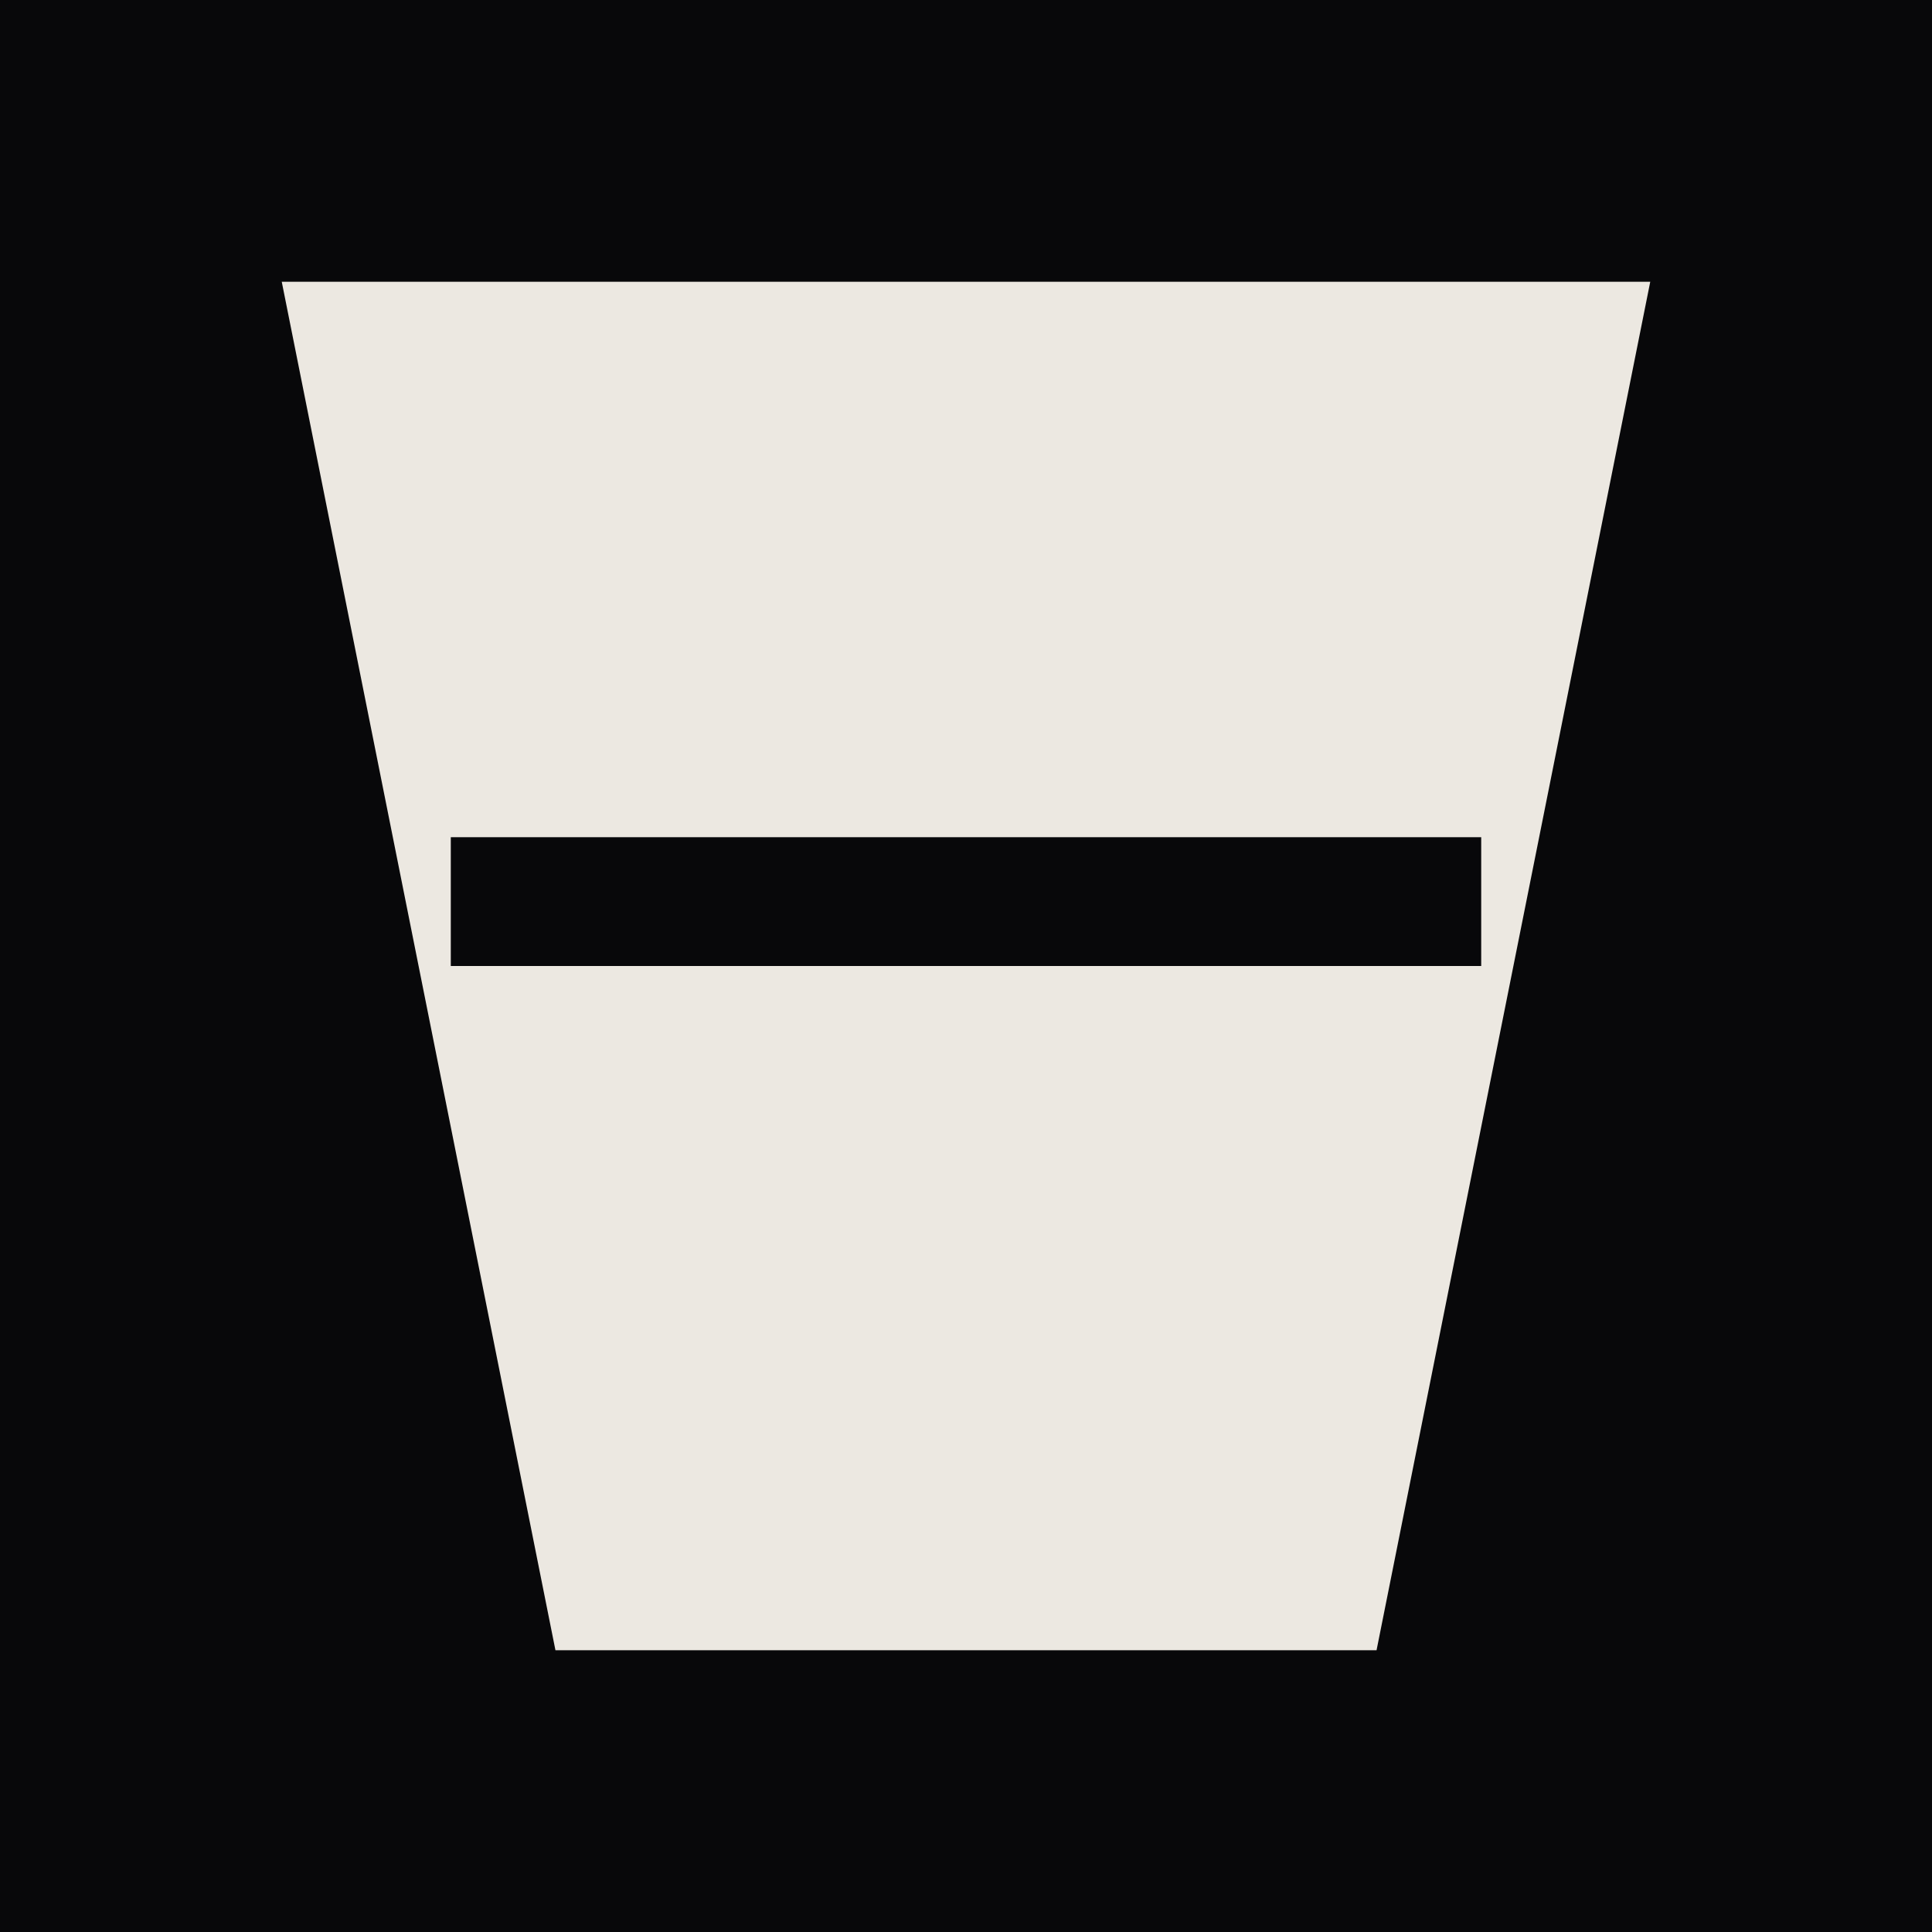
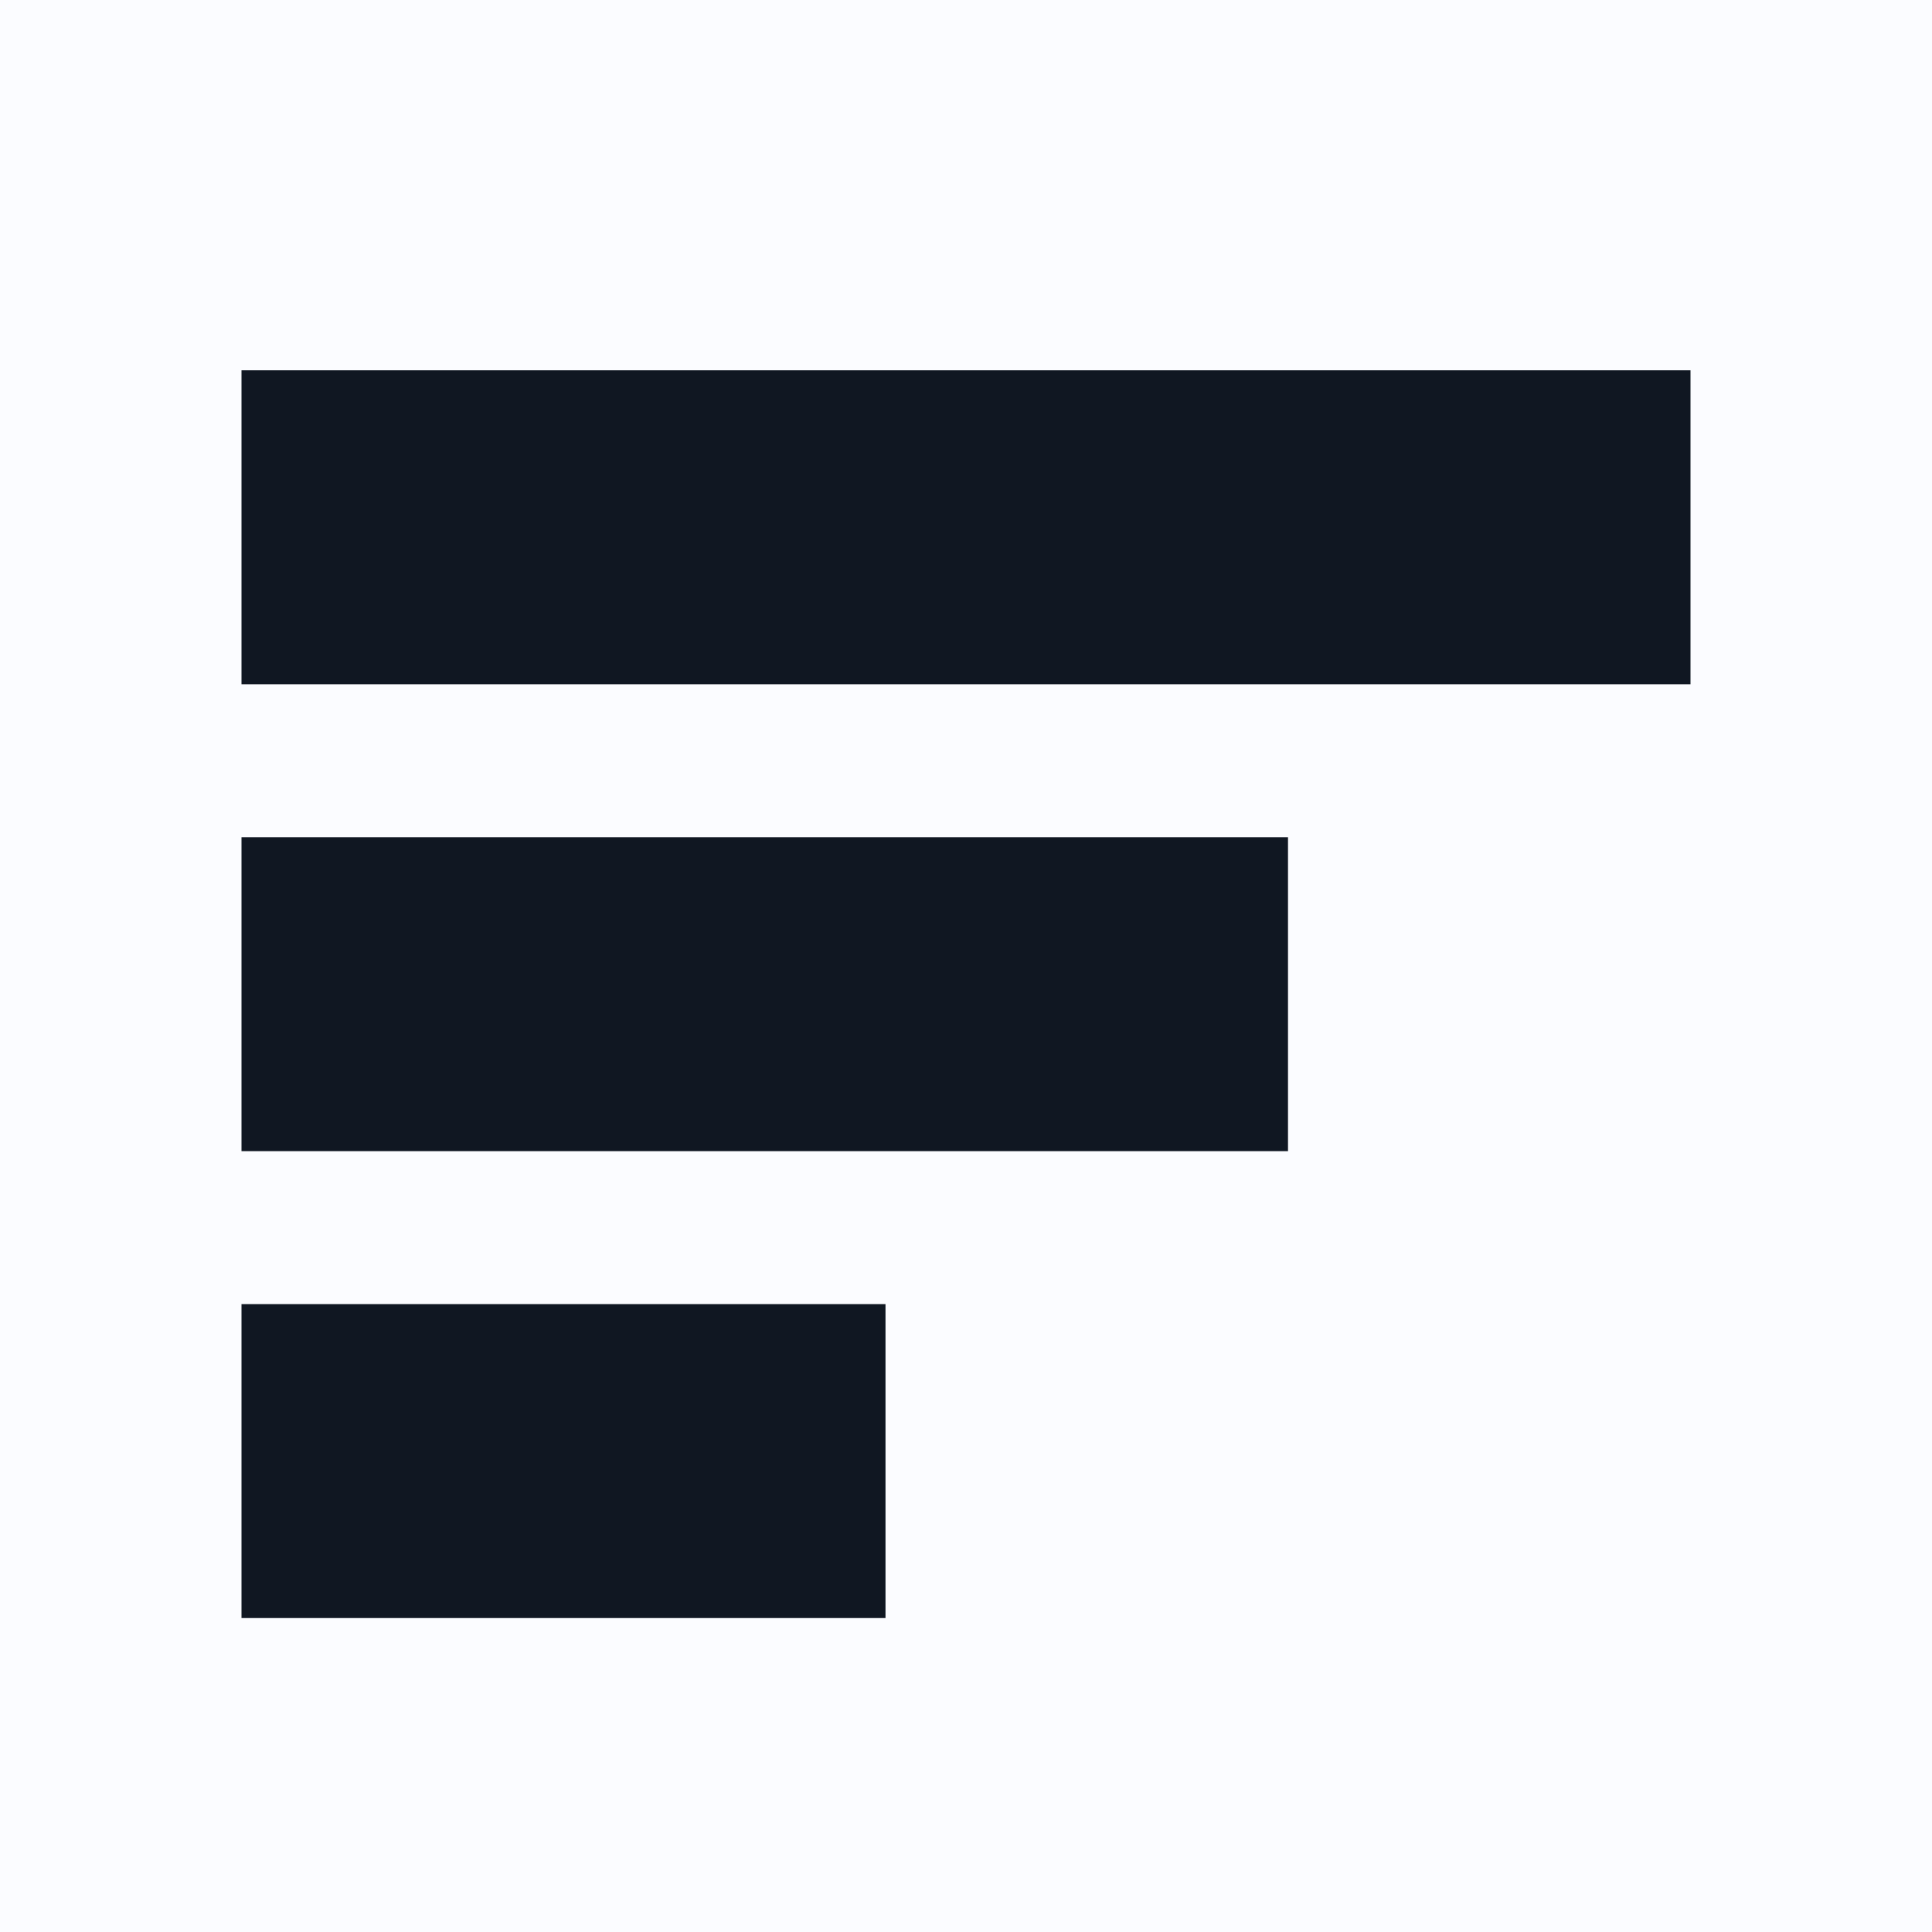
<svg xmlns="http://www.w3.org/2000/svg" viewBox="0 0 24 24" width="32" height="32">
-   <rect width="24" height="24" fill="#08080a" />
-   <path d="M3.5 3.5h17l-3.4 17h-10.2z" fill="#ece8e1" />
-   <path d="M5.6 11.2h12.8" stroke="#08080a" stroke-width="1.6" />
+   <rect width="24" height="24" fill="#fbfcff" />
+   <rect x="3" y="4.6" width="18" height="3.9" fill="#101722" />
+   <rect x="3" y="10.4" width="13" height="3.9" fill="#101722" />
+   <rect x="3" y="16.2" width="8" height="3.9" fill="#101722" />
</svg>
